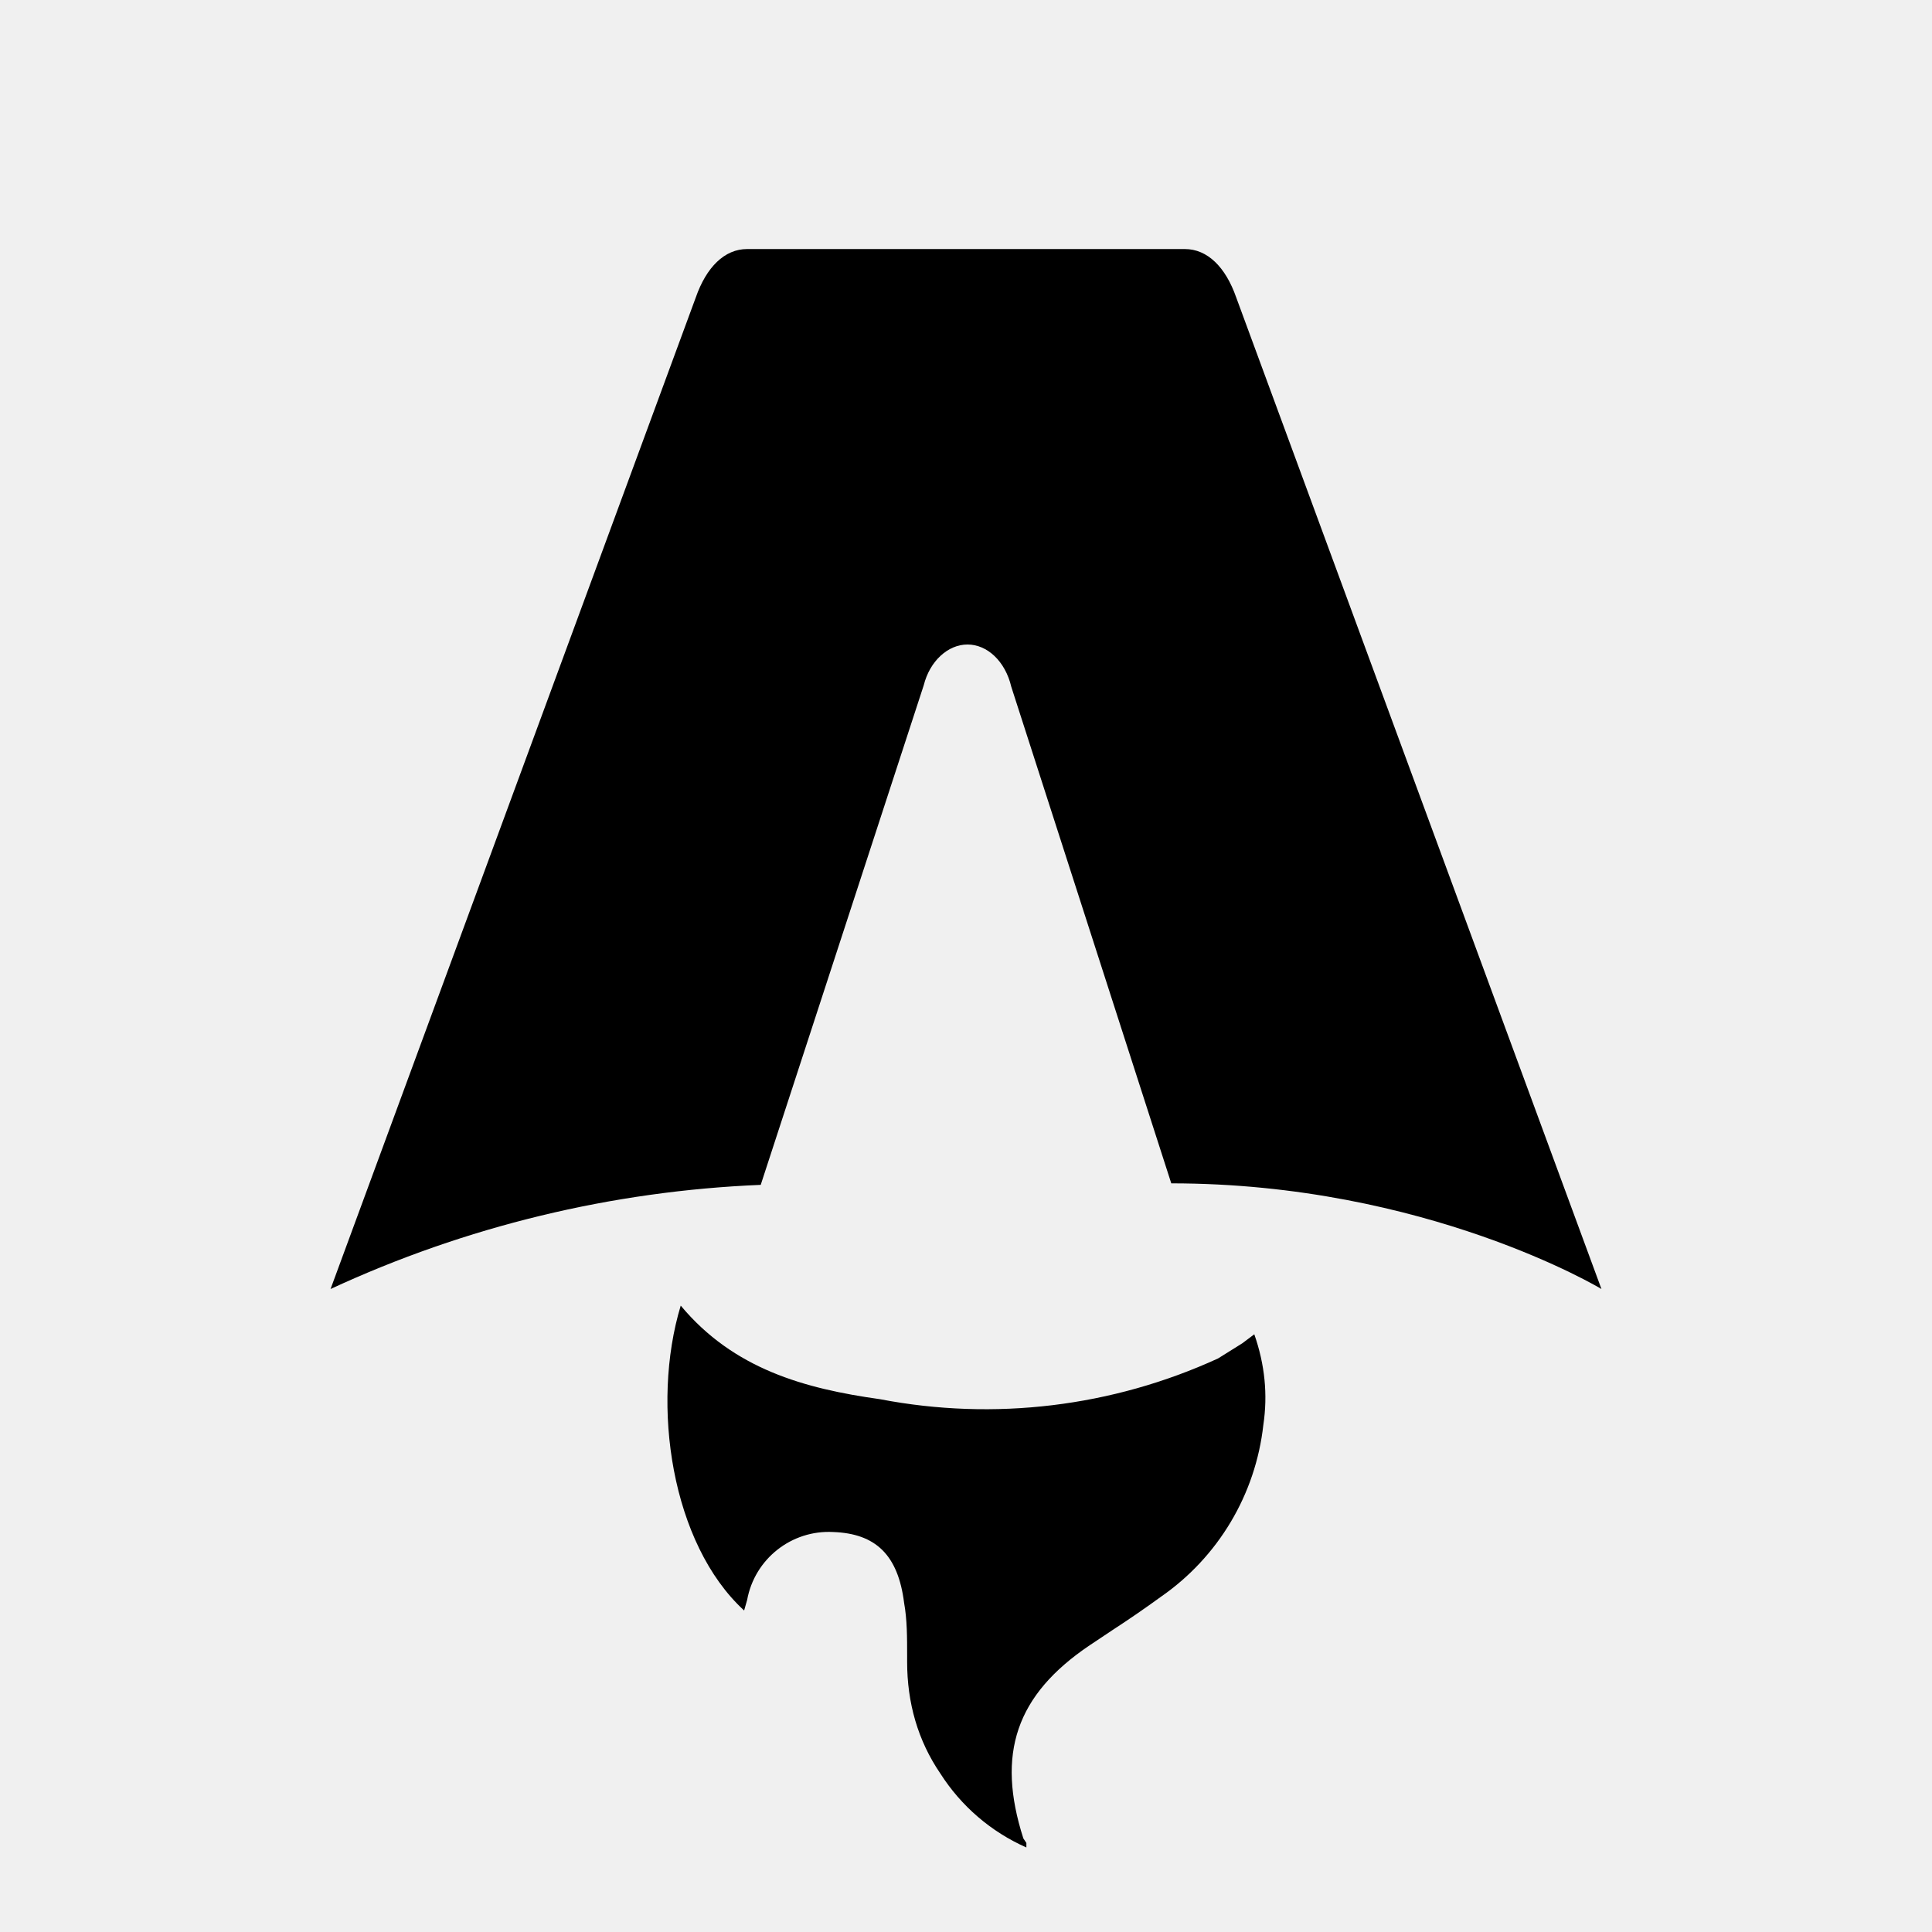
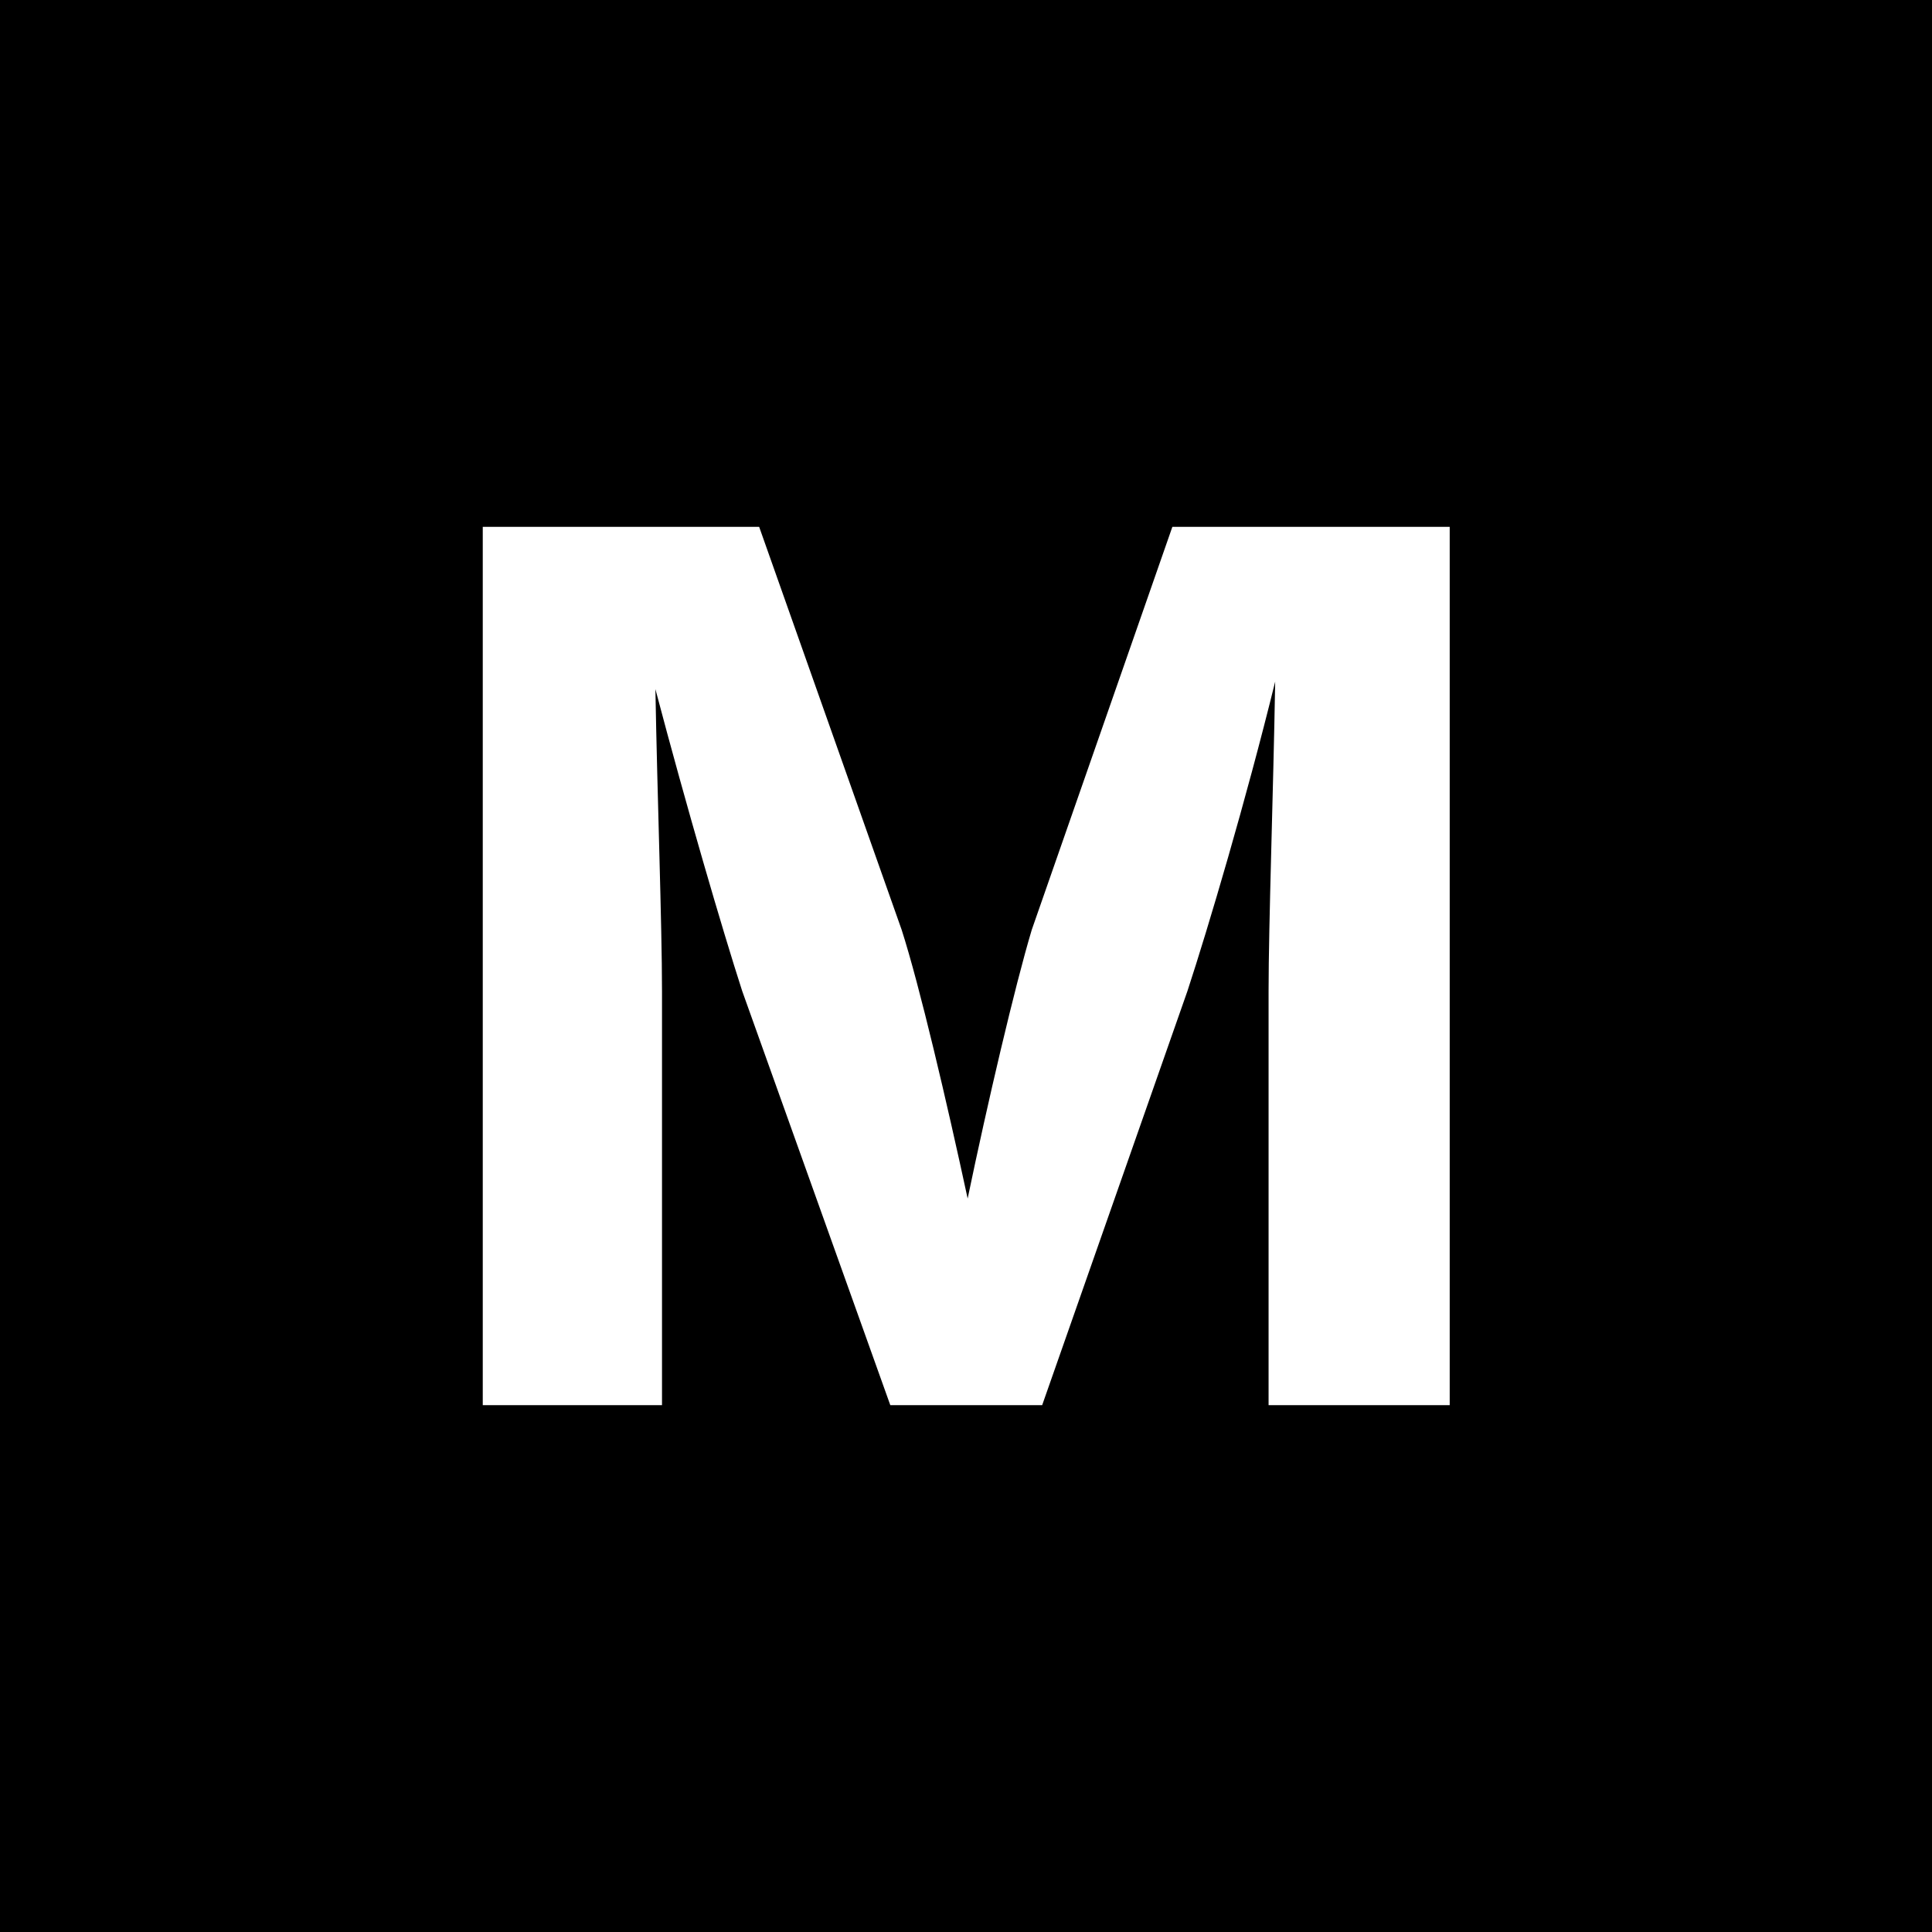
- <svg xmlns="http://www.w3.org/2000/svg" fill="none" viewBox="0 0 128 128">
-   <path d="M50.4 78.5a75.1 75.1 0 0 0-28.5 6.9l24.2-65.7c.7-2 1.9-3.2 3.4-3.2h29c1.5 0 2.7 1.2 3.4 3.2l24.2 65.7s-11.6-7-28.5-7L67 45.5c-.4-1.7-1.6-2.8-2.9-2.8-1.3 0-2.5 1.1-2.9 2.7L50.4 78.5Zm-1.1 28.2Zm-4.2-20.2c-2 6.6-.6 15.8 4.2 20.2a17.5 17.5 0 0 1 .2-.7 5.5 5.5 0 0 1 5.7-4.5c2.8.1 4.3 1.5 4.7 4.7.2 1.1.2 2.3.2 3.5v.4c0 2.7.7 5.2 2.2 7.4a13 13 0 0 0 5.7 4.9v-.3l-.2-.3c-1.8-5.6-.5-9.5 4.4-12.8l1.5-1a73 73 0 0 0 3.2-2.2 16 16 0 0 0 6.8-11.4c.3-2 .1-4-.6-6l-.8.6-1.6 1a37 37 0 0 1-22.4 2.7c-5-.7-9.7-2-13.2-6.2Z" />
+ <svg xmlns="http://www.w3.org/2000/svg" viewBox="0 0 32 32">
+   <rect width="32" height="32" fill="#000" />
+   <text x="50%" y="50%" text-anchor="middle" dominant-baseline="central" fill="#fff" font-family="system-ui, -apple-system" font-weight="bold" font-size="20">M</text>
  <style>
-         path { fill: #000; }
-         @media (prefers-color-scheme: dark) {
-             path { fill: #FFF; }
-         }
-     </style>
+     @media (prefers-color-scheme: dark) {
+       rect { fill: #fff; }
+       text { fill: #000; }
+     }
+   </style>
</svg>
